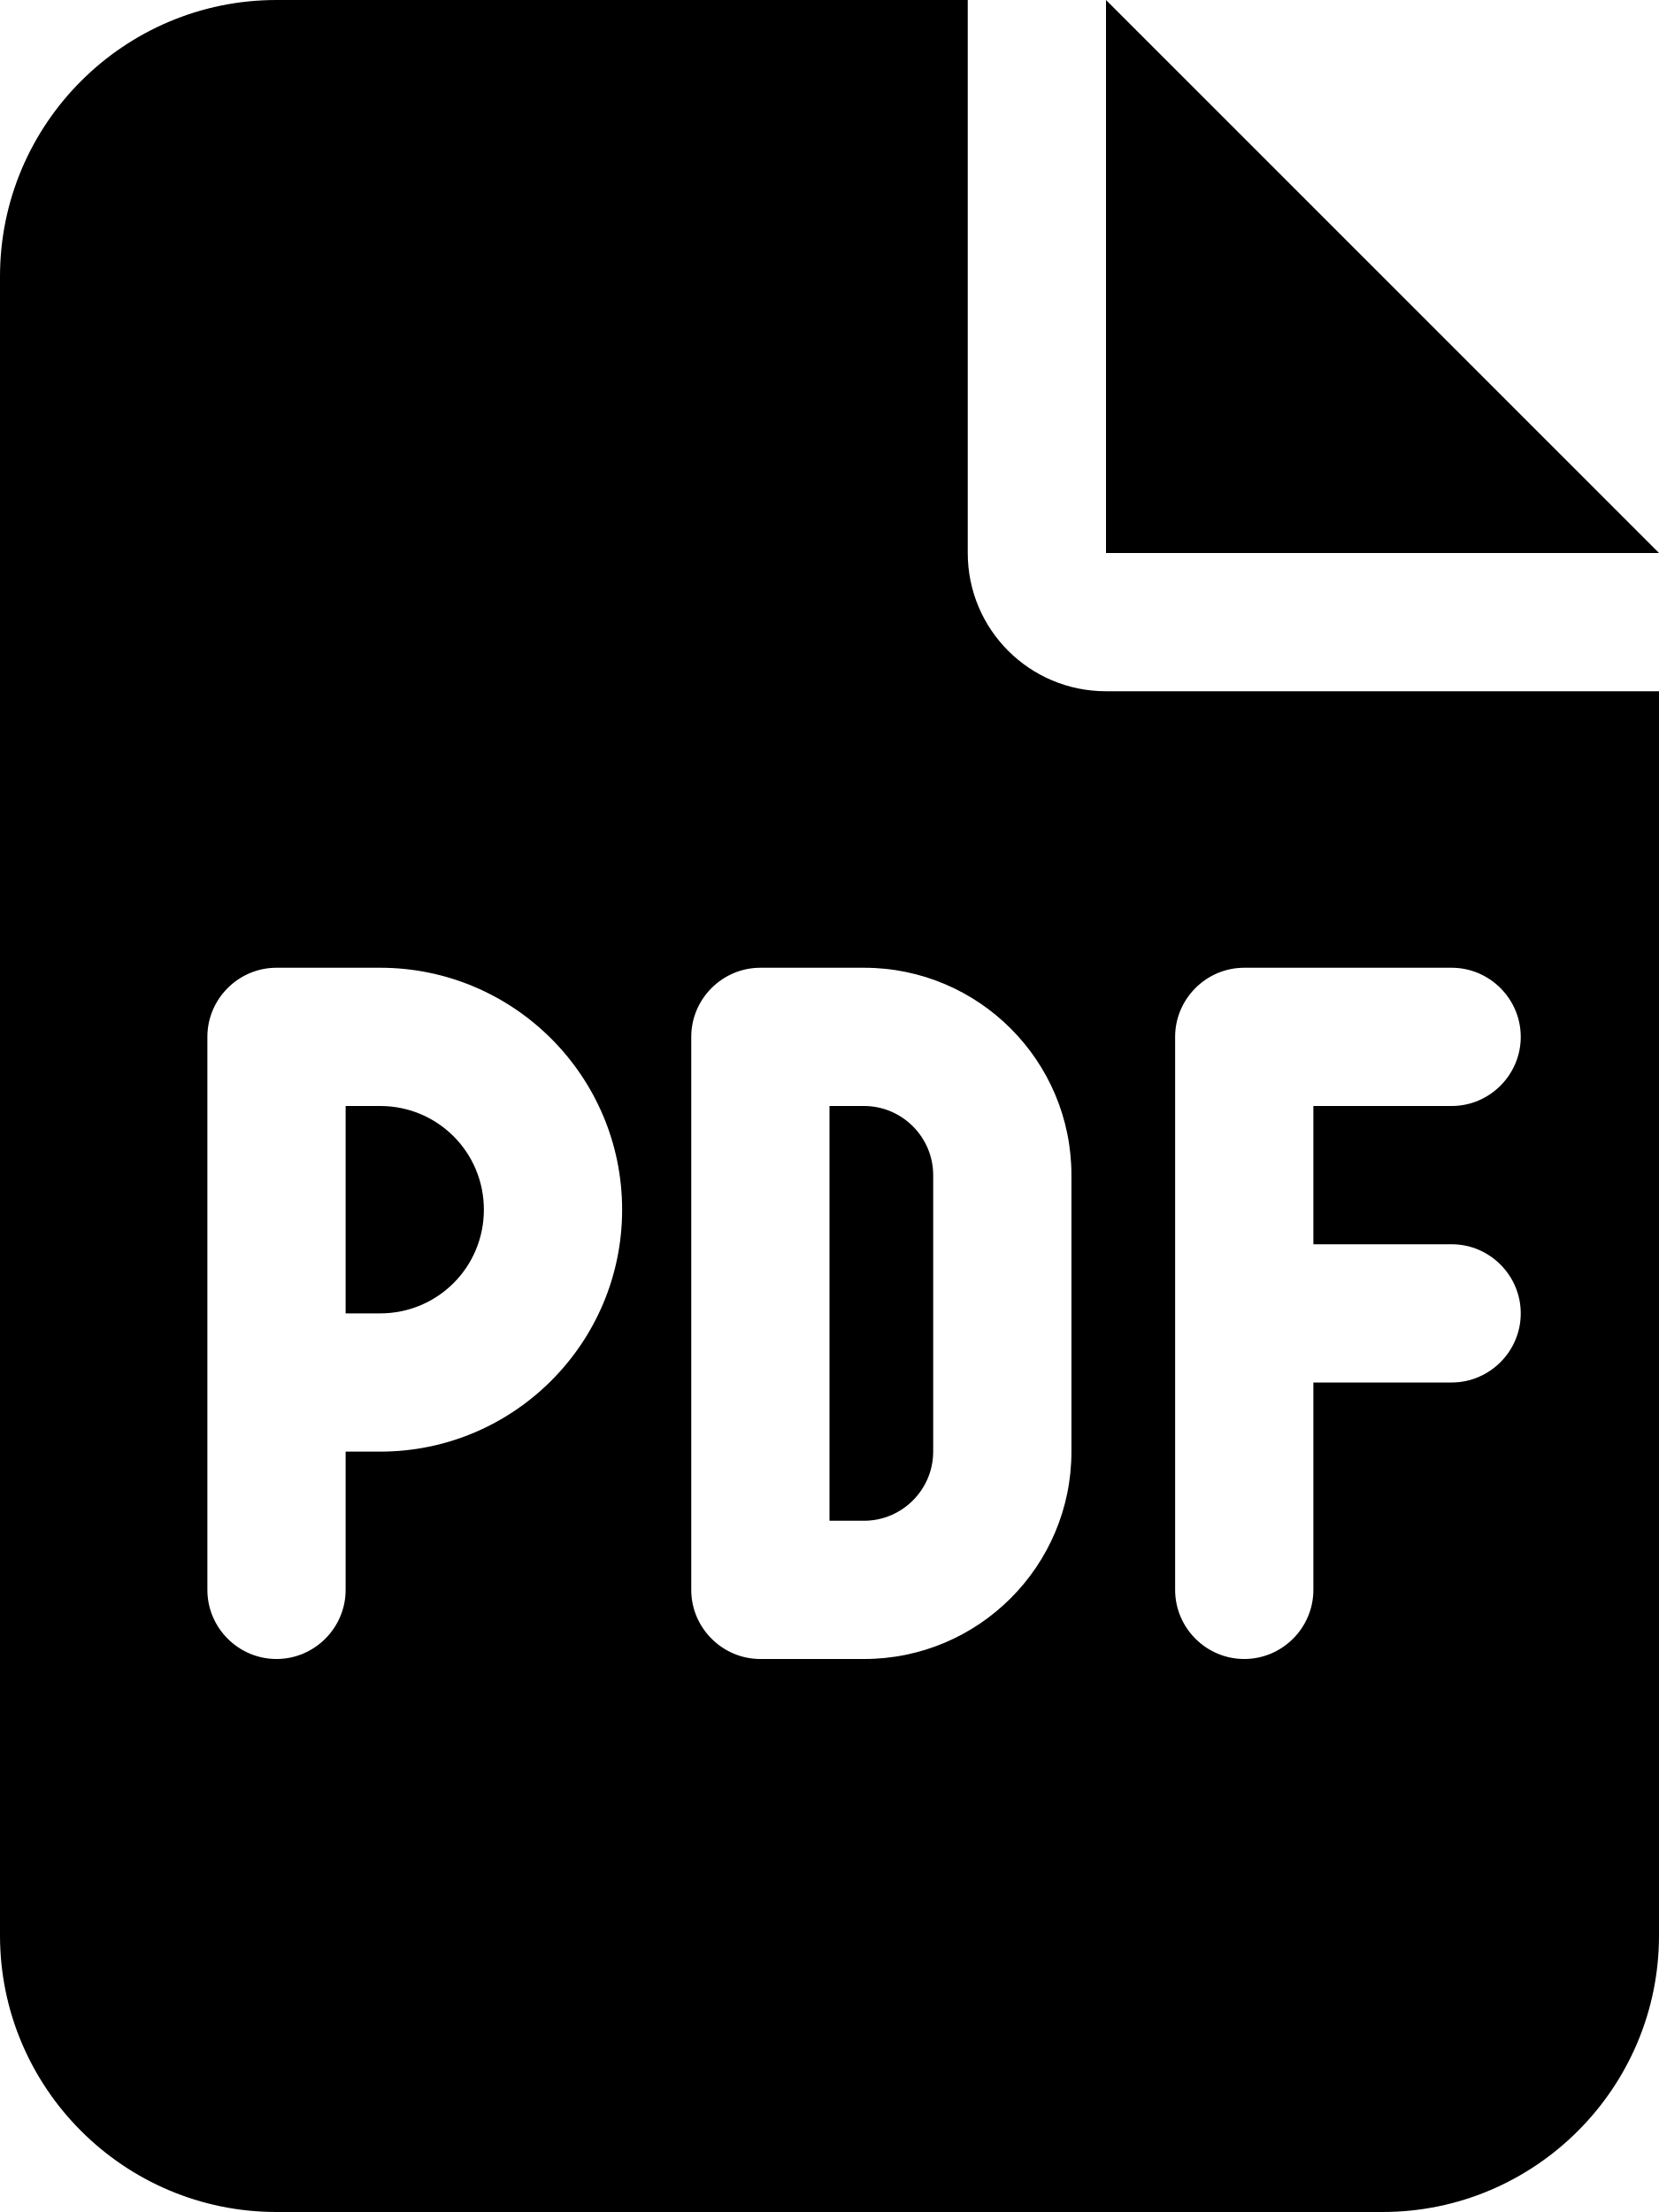
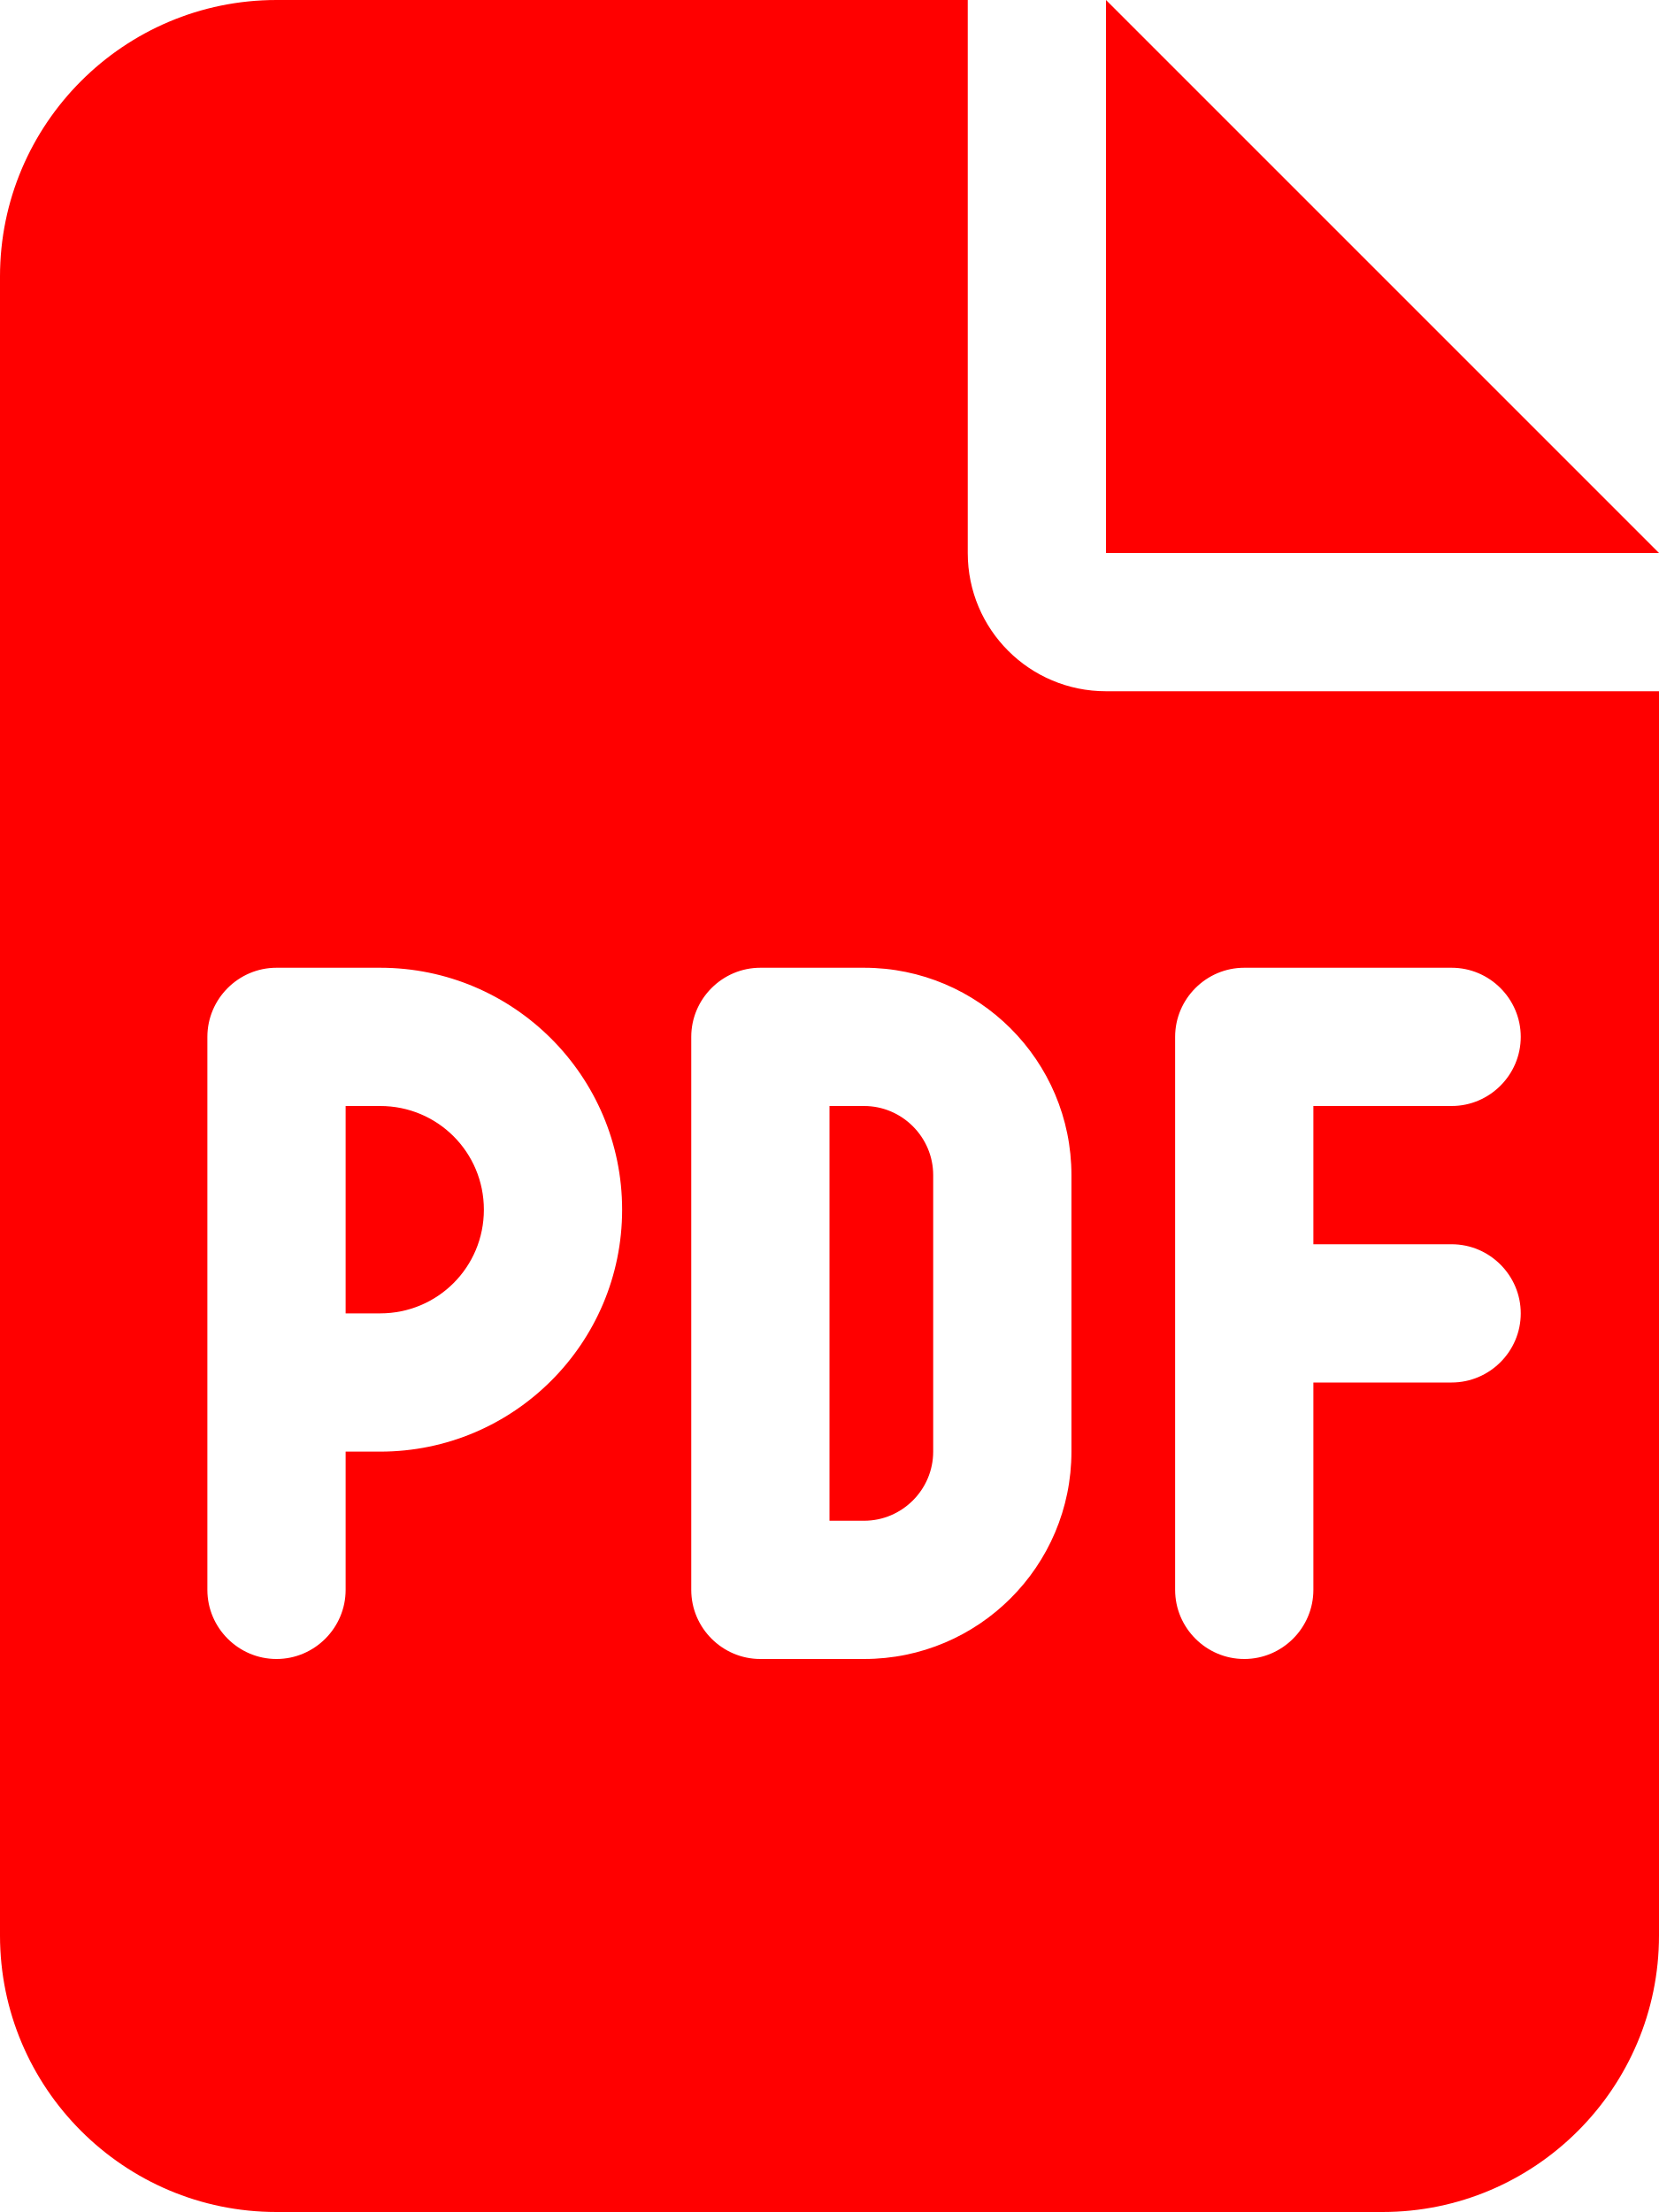
<svg xmlns="http://www.w3.org/2000/svg" viewBox="0 0 384 512">
-   <path d="M64 0C28.7 0 0 28.7 0 64V448c0 35.3 28.7 64 64 64H320c35.3 0 64-28.7 64-64V160H256c-17.7 0-32-14.3-32-32V0H64zM256 0V128H384L256 0zM64 224H88c30.9 0 56 25.1 56 56s-25.1 56-56 56H80v32c0 8.8-7.2 16-16 16s-16-7.2-16-16V320 240c0-8.8 7.2-16 16-16zm24 80c13.3 0 24-10.7 24-24s-10.7-24-24-24H80v48h8zm72-64c0-8.8 7.2-16 16-16h24c26.5 0 48 21.5 48 48v64c0 26.5-21.5 48-48 48H176c-8.8 0-16-7.2-16-16V240zm32 112h8c8.8 0 16-7.2 16-16V272c0-8.8-7.2-16-16-16h-8v96zm96-128h48c8.8 0 16 7.2 16 16s-7.2 16-16 16H304v32h32c8.8 0 16 7.2 16 16s-7.2 16-16 16H304v48c0 8.8-7.2 16-16 16s-16-7.2-16-16V304 240c0-8.8 7.2-16 16-16z" />
+   <path fill="#ff0000" d="M64 0C28.7 0 0 28.7 0 64V448c0 35.3 28.7 64 64 64H320c35.3 0 64-28.7 64-64V160H256c-17.7 0-32-14.3-32-32V0H64zM256 0V128H384L256 0zM64 224H88c30.9 0 56 25.1 56 56s-25.1 56-56 56H80v32c0 8.8-7.2 16-16 16s-16-7.2-16-16V320 240c0-8.8 7.2-16 16-16zm24 80c13.3 0 24-10.7 24-24s-10.7-24-24-24H80v48h8zm72-64c0-8.8 7.2-16 16-16h24c26.5 0 48 21.5 48 48v64c0 26.5-21.5 48-48 48H176c-8.8 0-16-7.2-16-16V240zm32 112h8c8.8 0 16-7.2 16-16V272c0-8.8-7.2-16-16-16h-8v96zm96-128h48c8.8 0 16 7.2 16 16s-7.2 16-16 16H304v32h32c8.8 0 16 7.2 16 16s-7.2 16-16 16H304v48c0 8.8-7.2 16-16 16s-16-7.2-16-16V304 240c0-8.8 7.2-16 16-16z" />
</svg>
